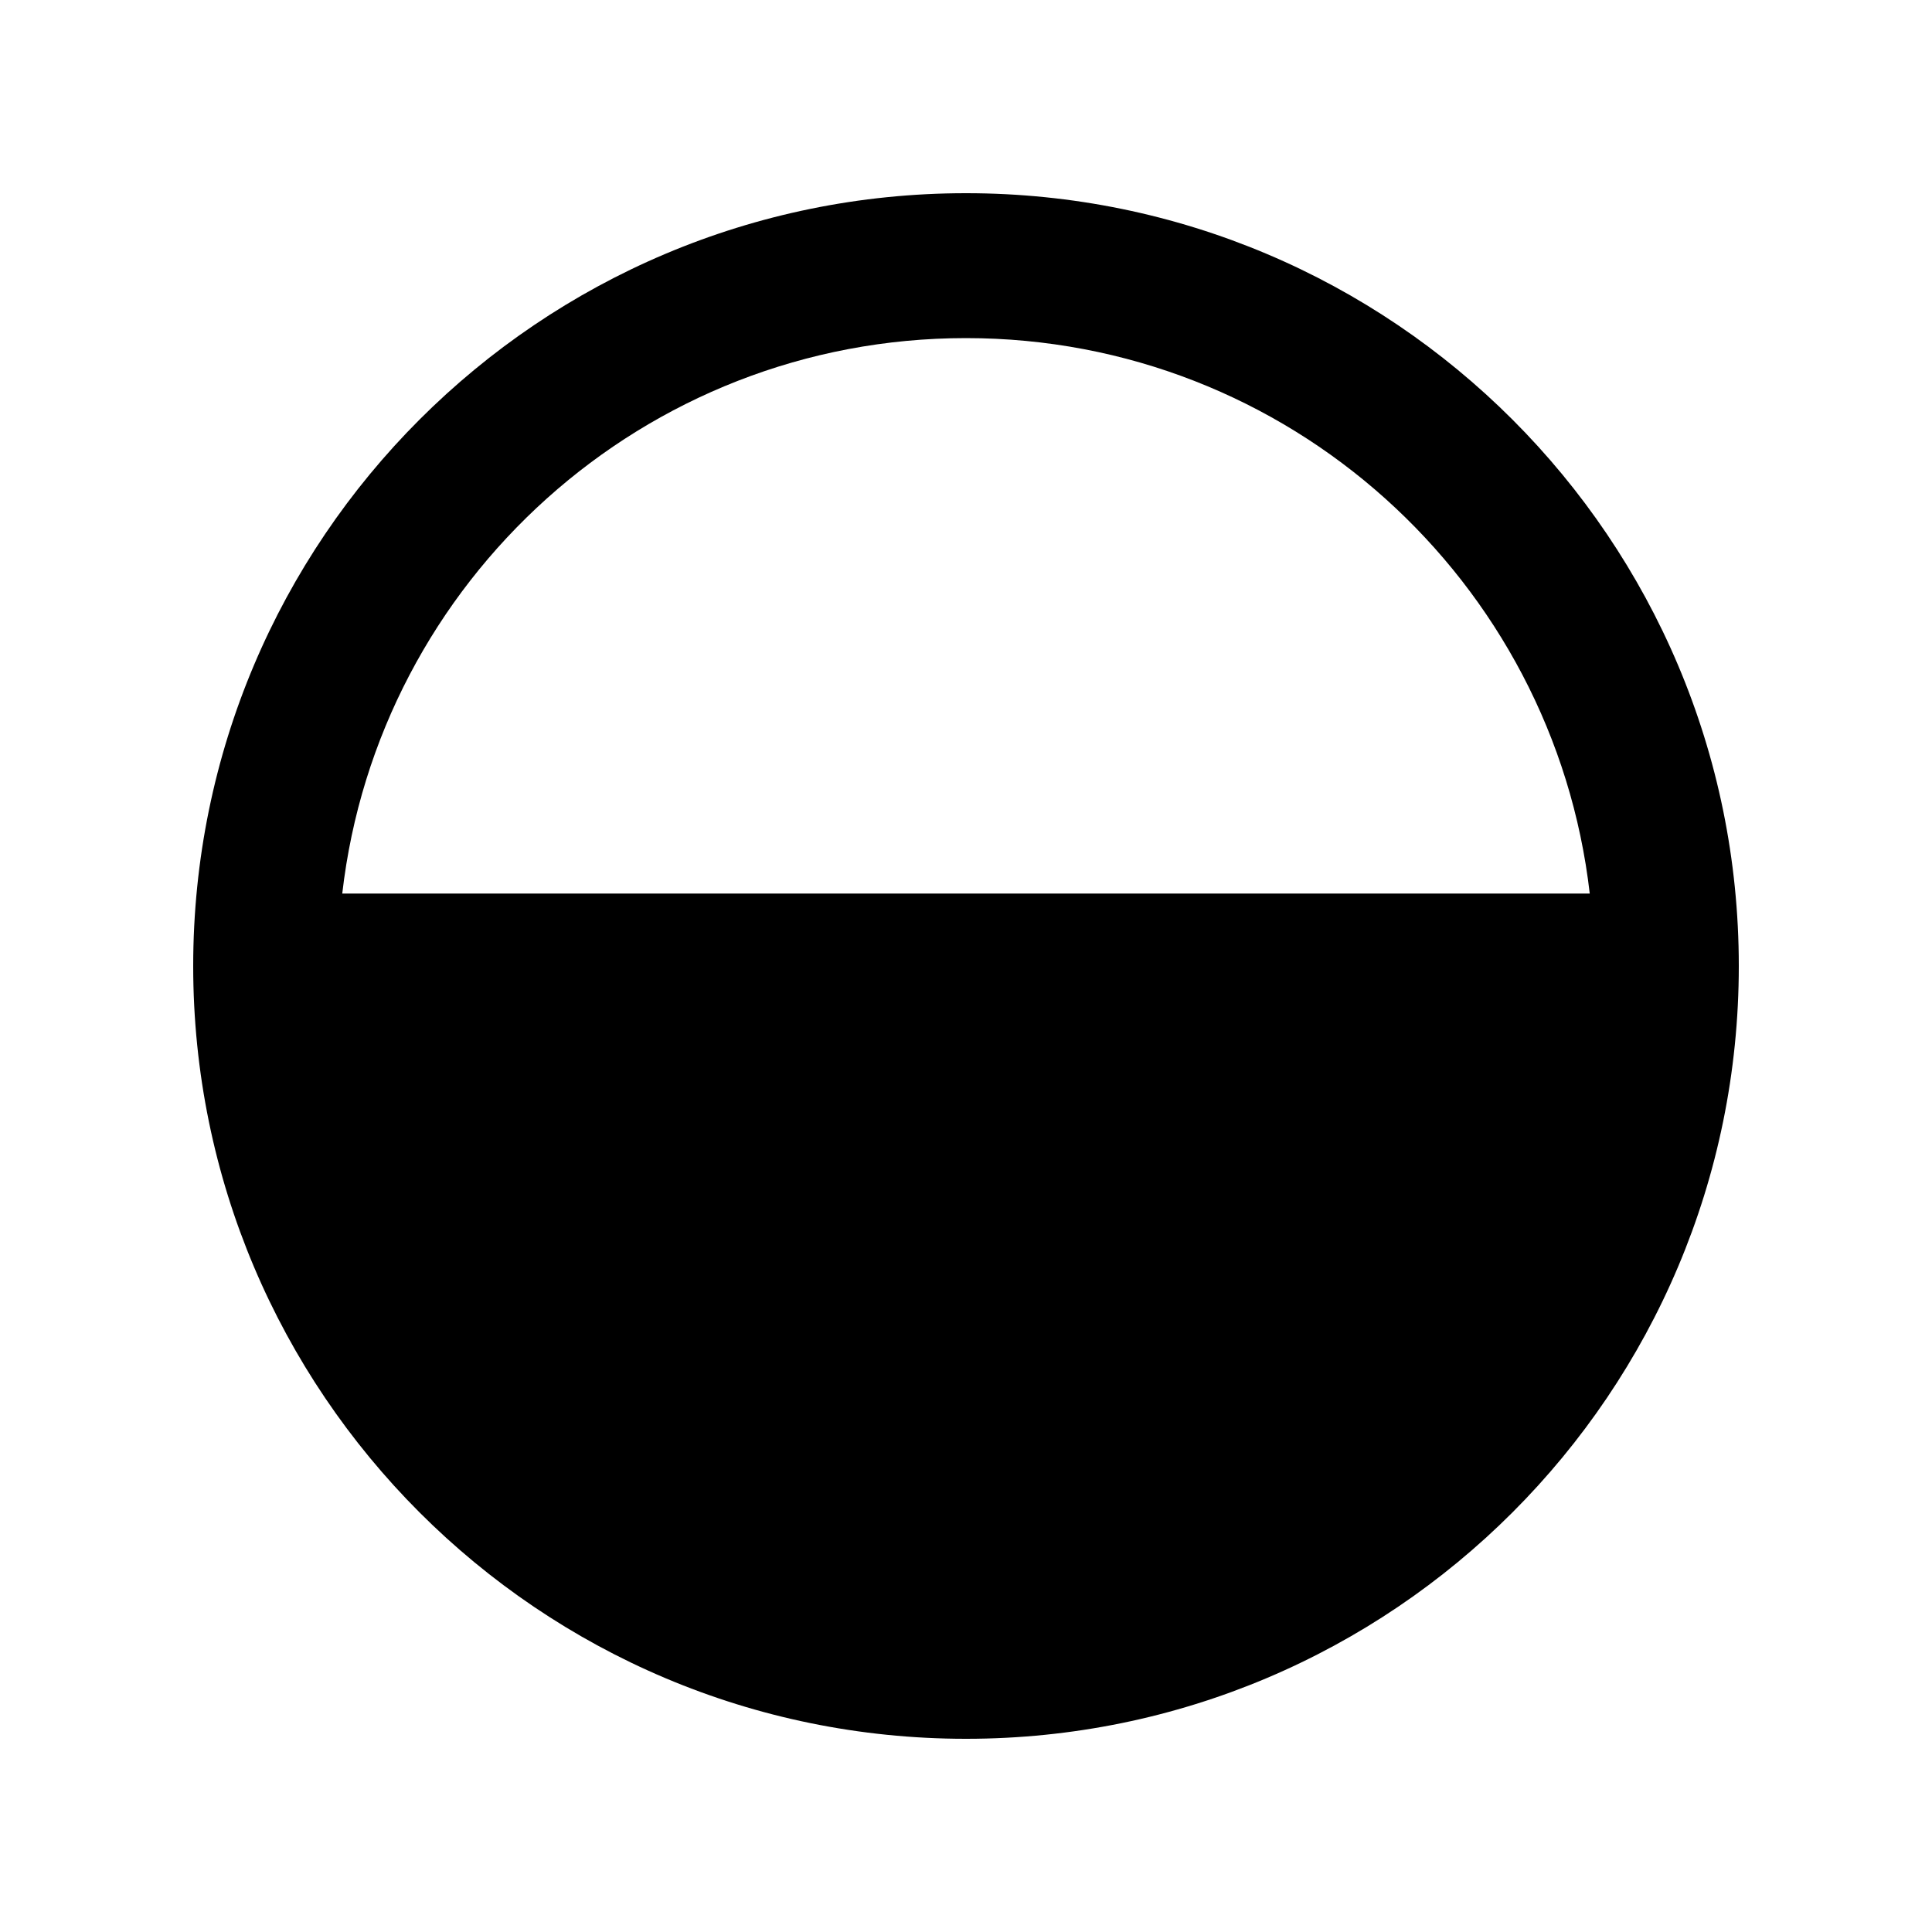
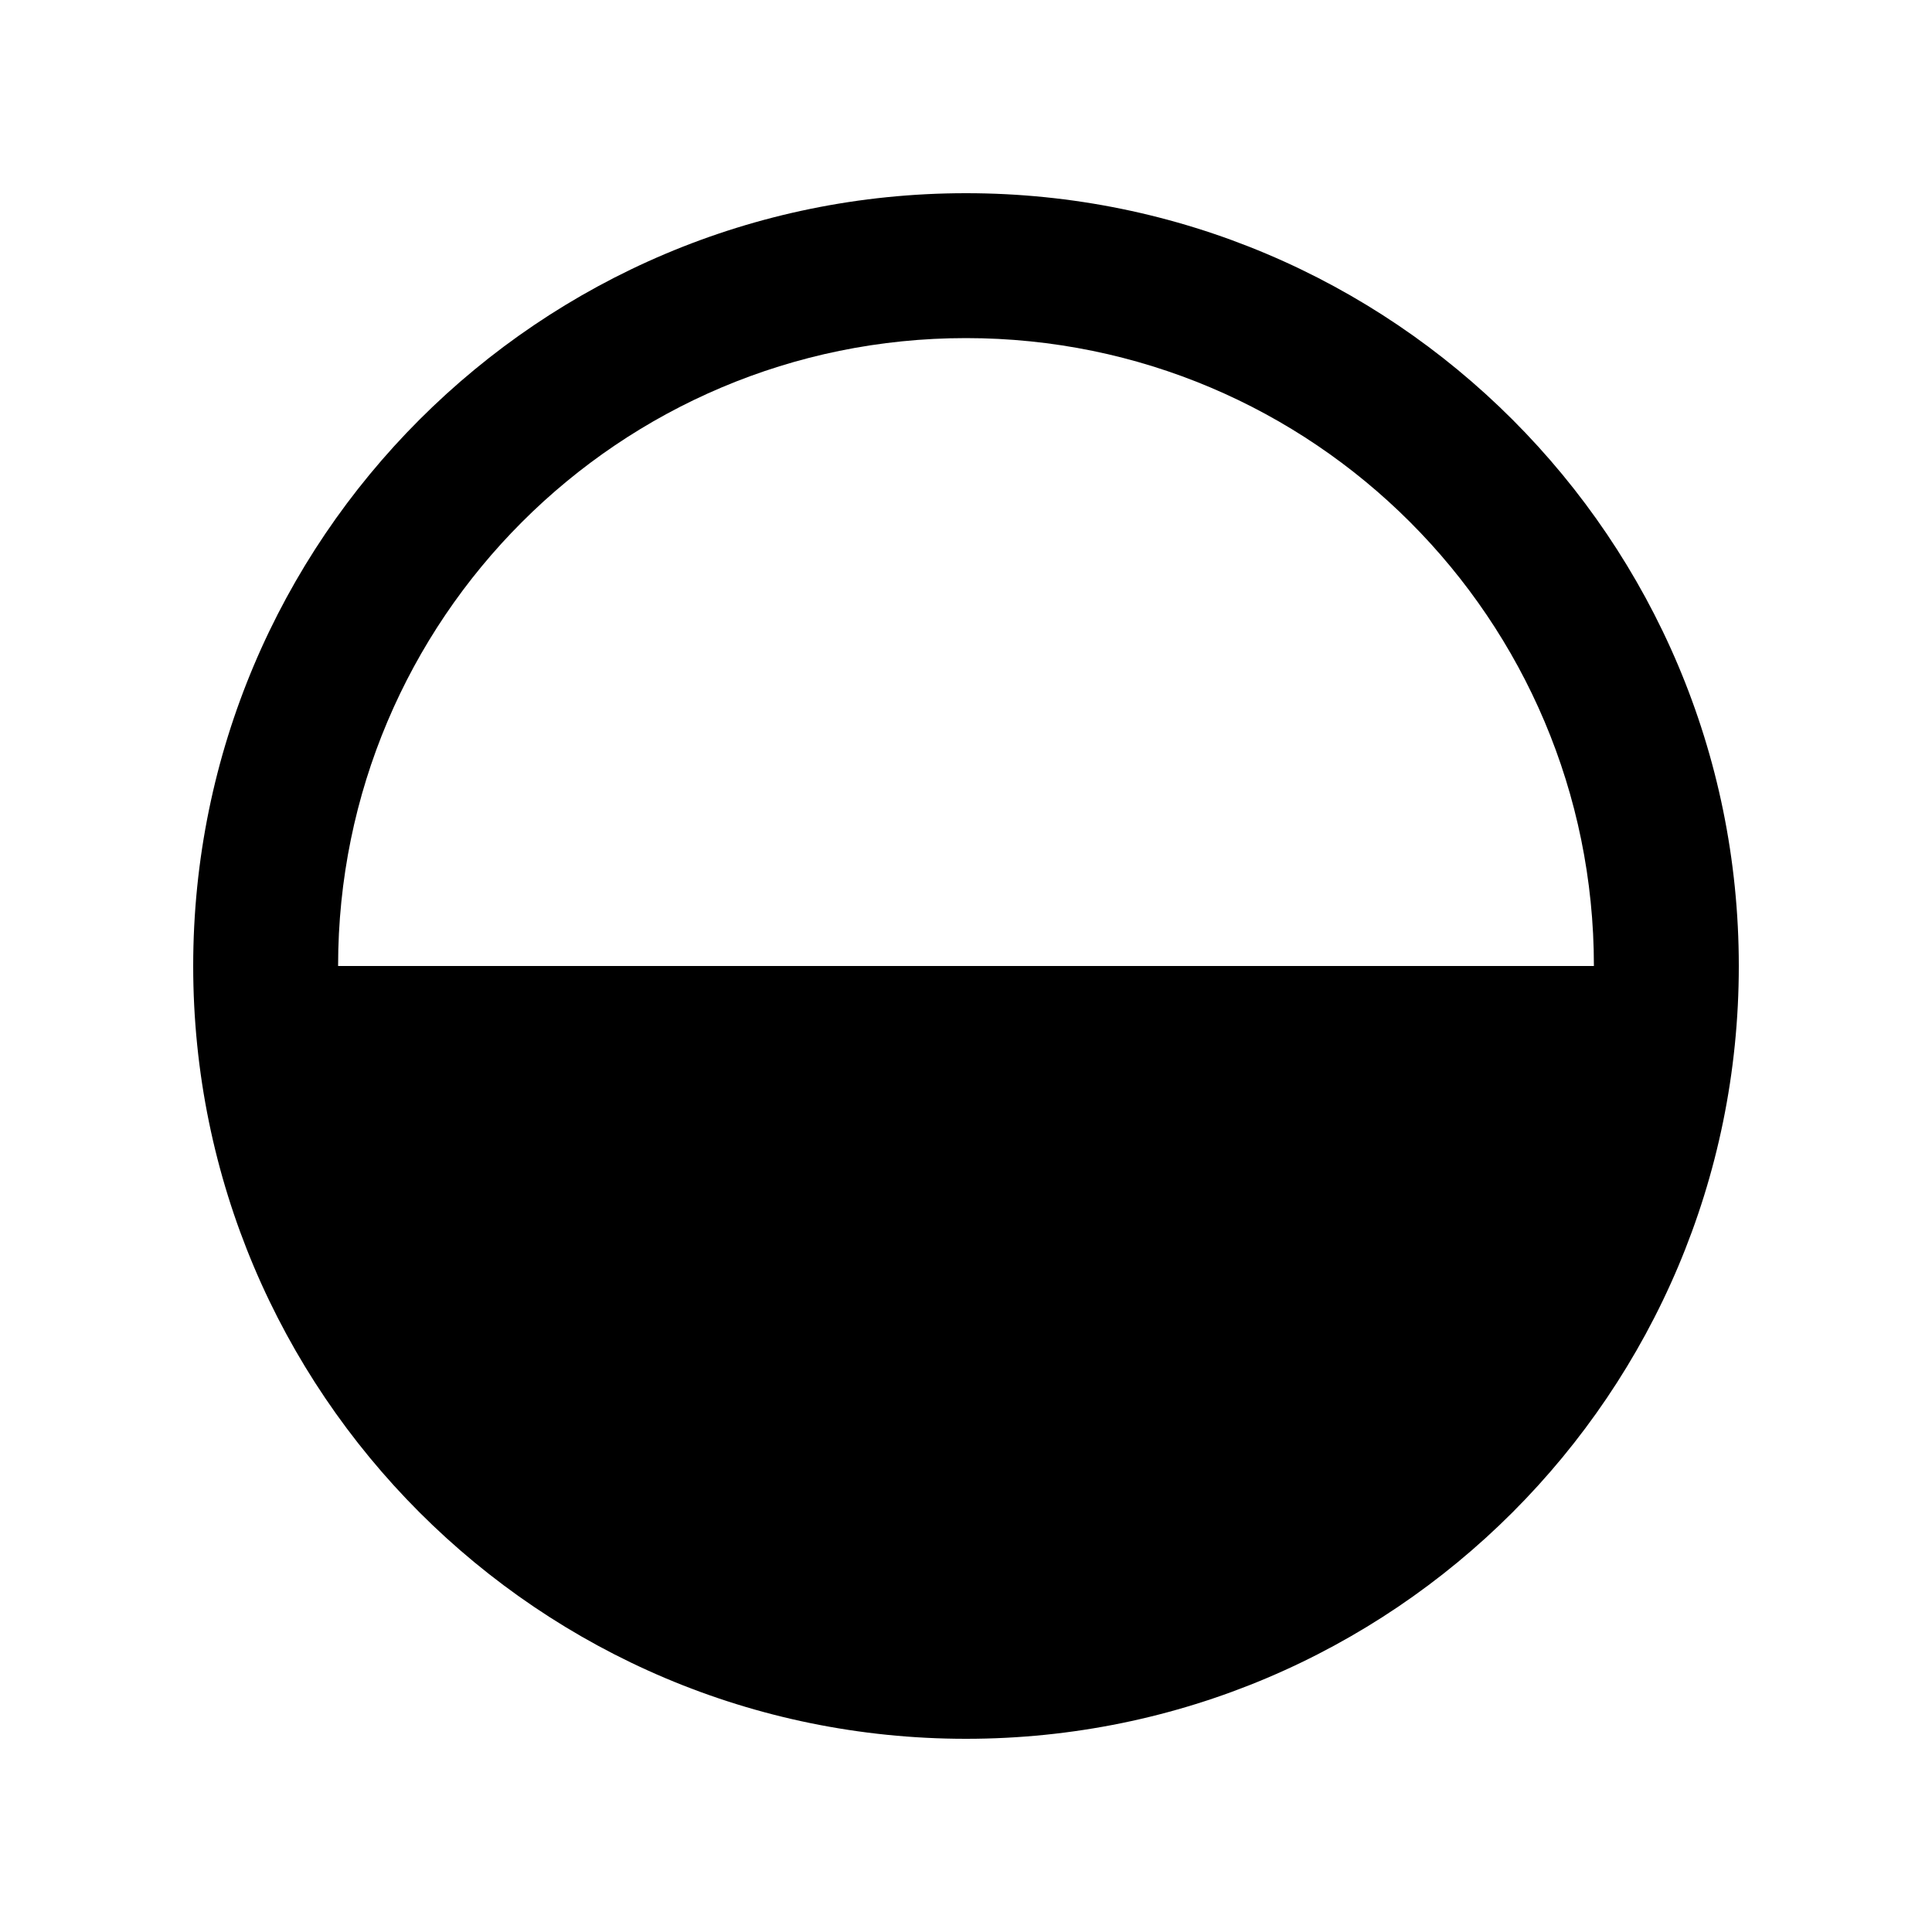
<svg xmlns="http://www.w3.org/2000/svg" viewBox="0 0 20 20" fill="none">
-   <path d="M3.543 9.25H16.457C16.085 6.013 13.336 3.5 10 3.5C6.664 3.5 3.915 6.013 3.543 9.25ZM2 10C2 5.582 5.582 2 10 2C14.418 2 18 5.582 18 10C18 14.418 14.418 18 10 18C5.582 18 2 14.418 2 10Z" fill="currentColor" />
+   <path d="M3.5 10C3.5 6.41 6.41 3.5 10 3.5C13.59 3.5 16.5 6.41 16.5 10H3.5ZM10 2C5.582 2 2 5.582 2 10C2 14.418 5.582 18 10 18C14.418 18 18 14.418 18 10C18 5.582 14.418 2 10 2Z" fill="currentColor" />
</svg>
